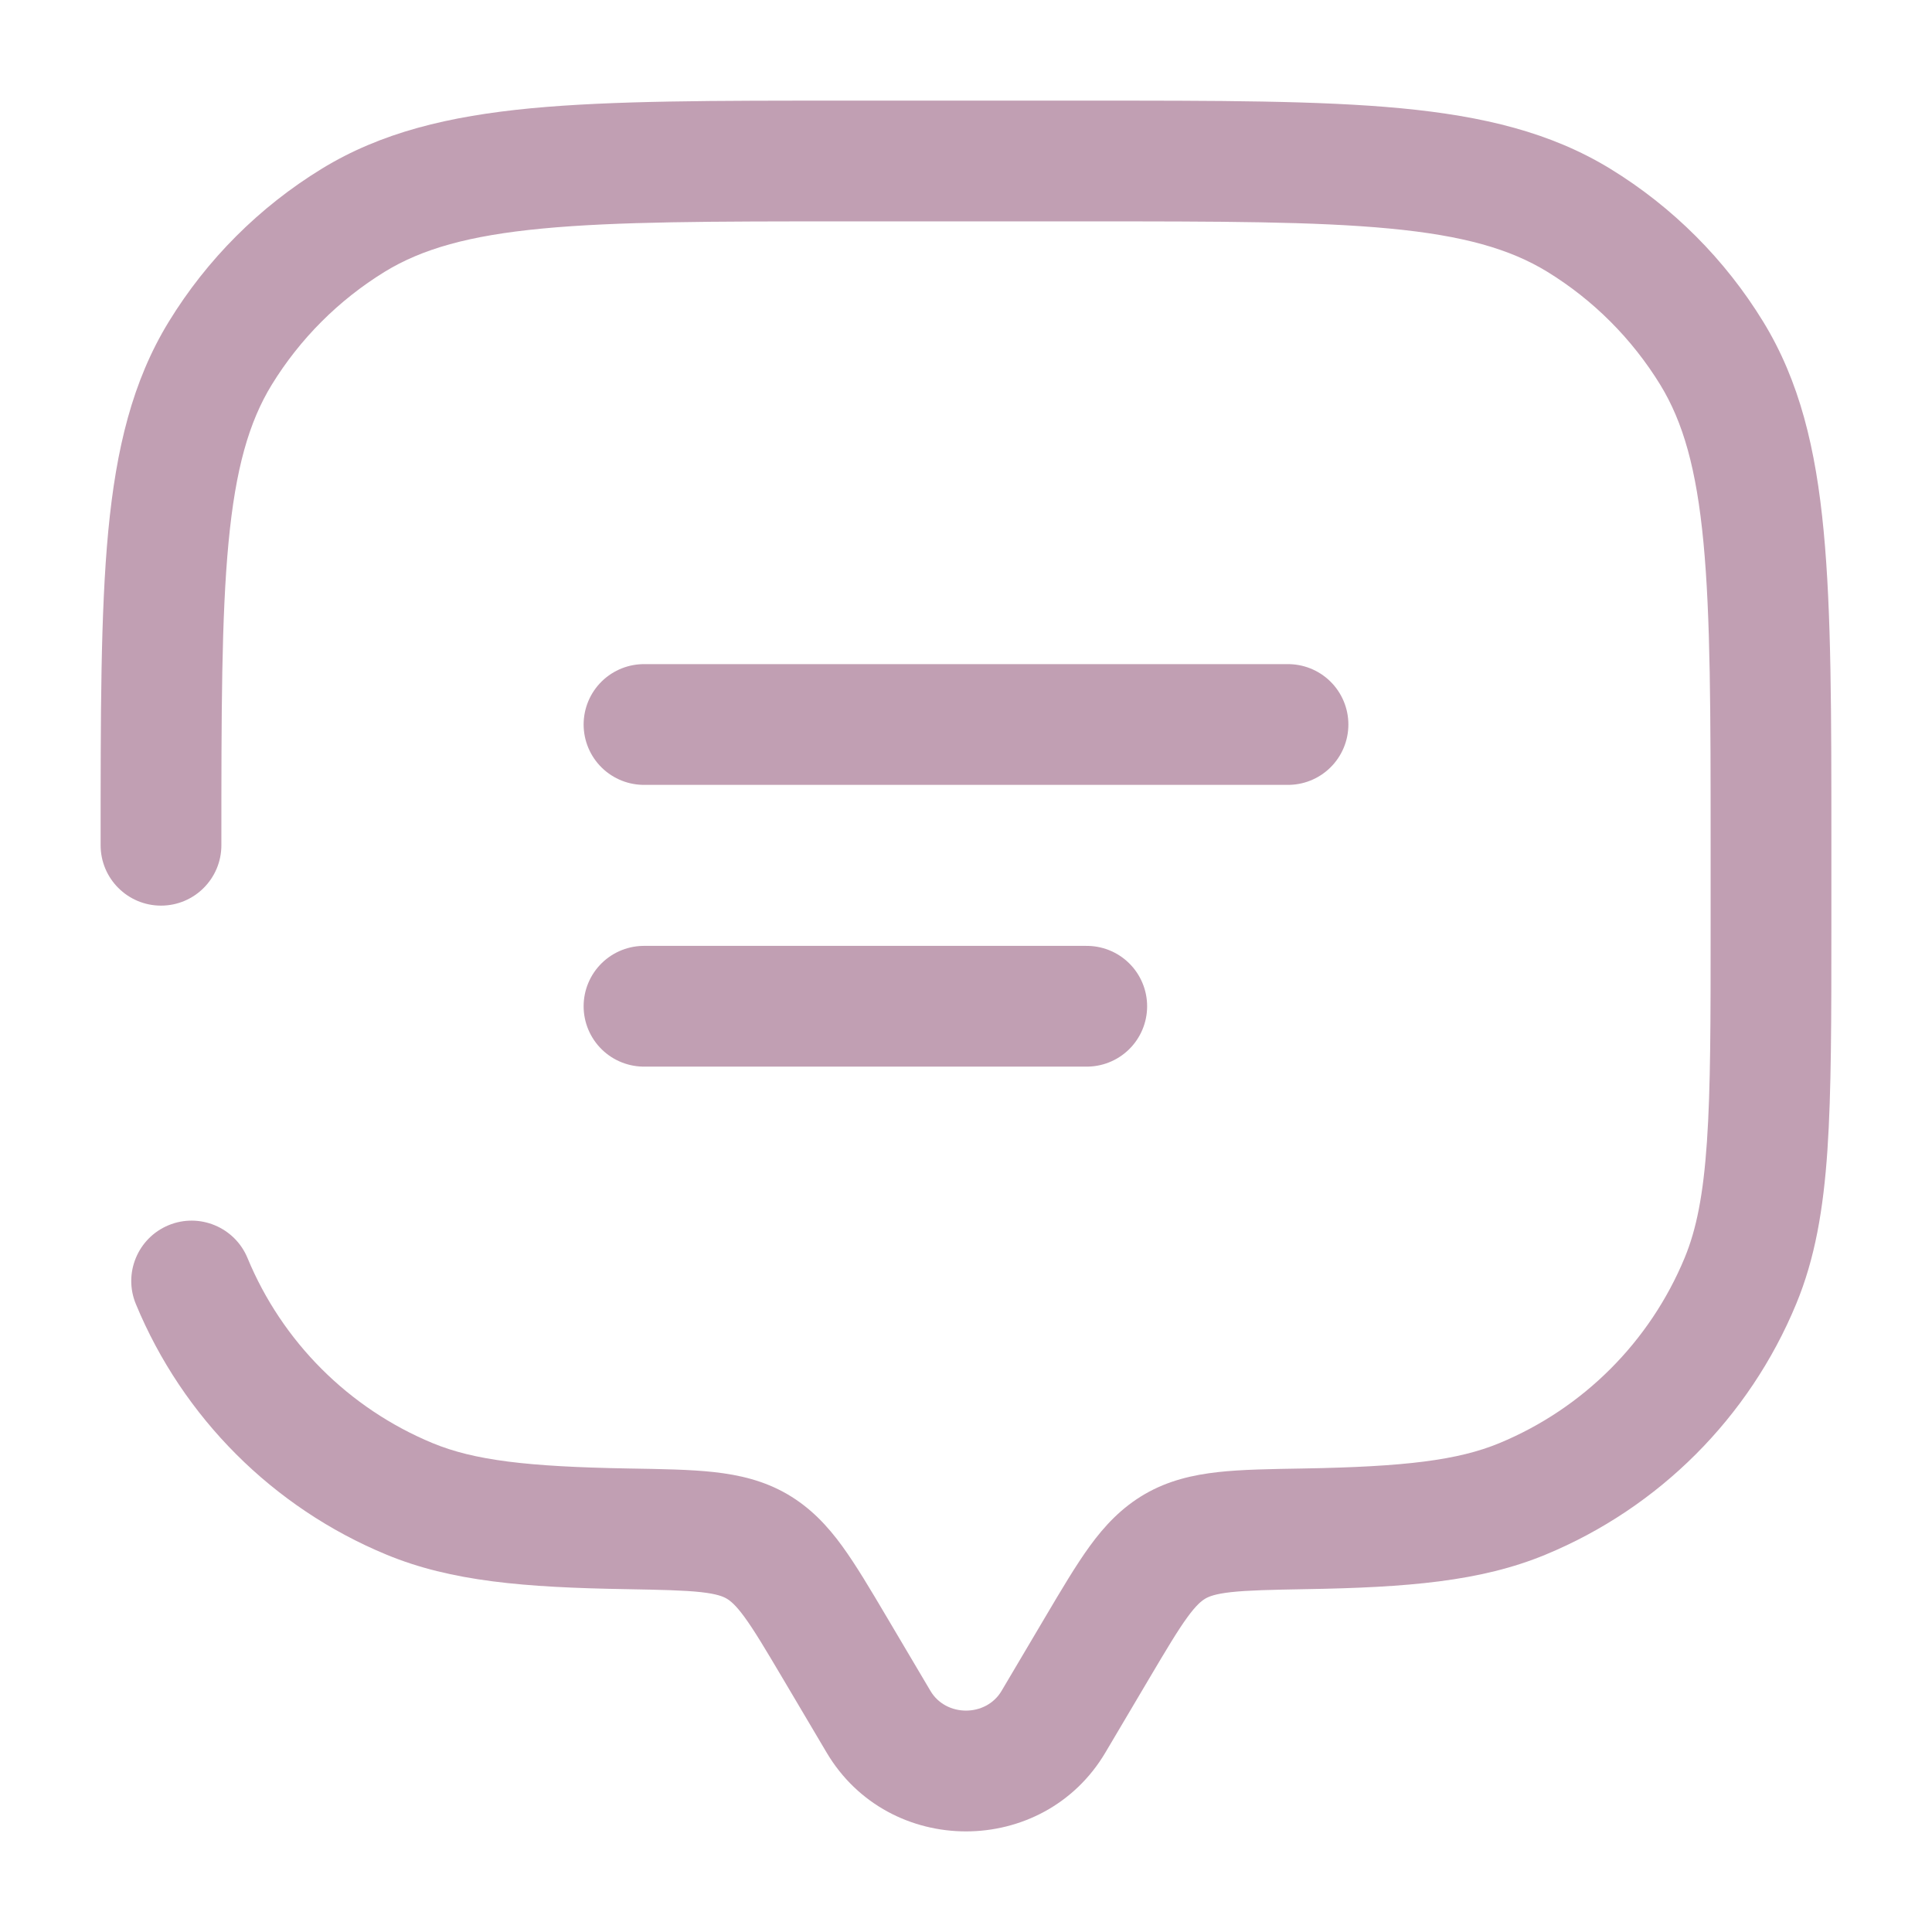
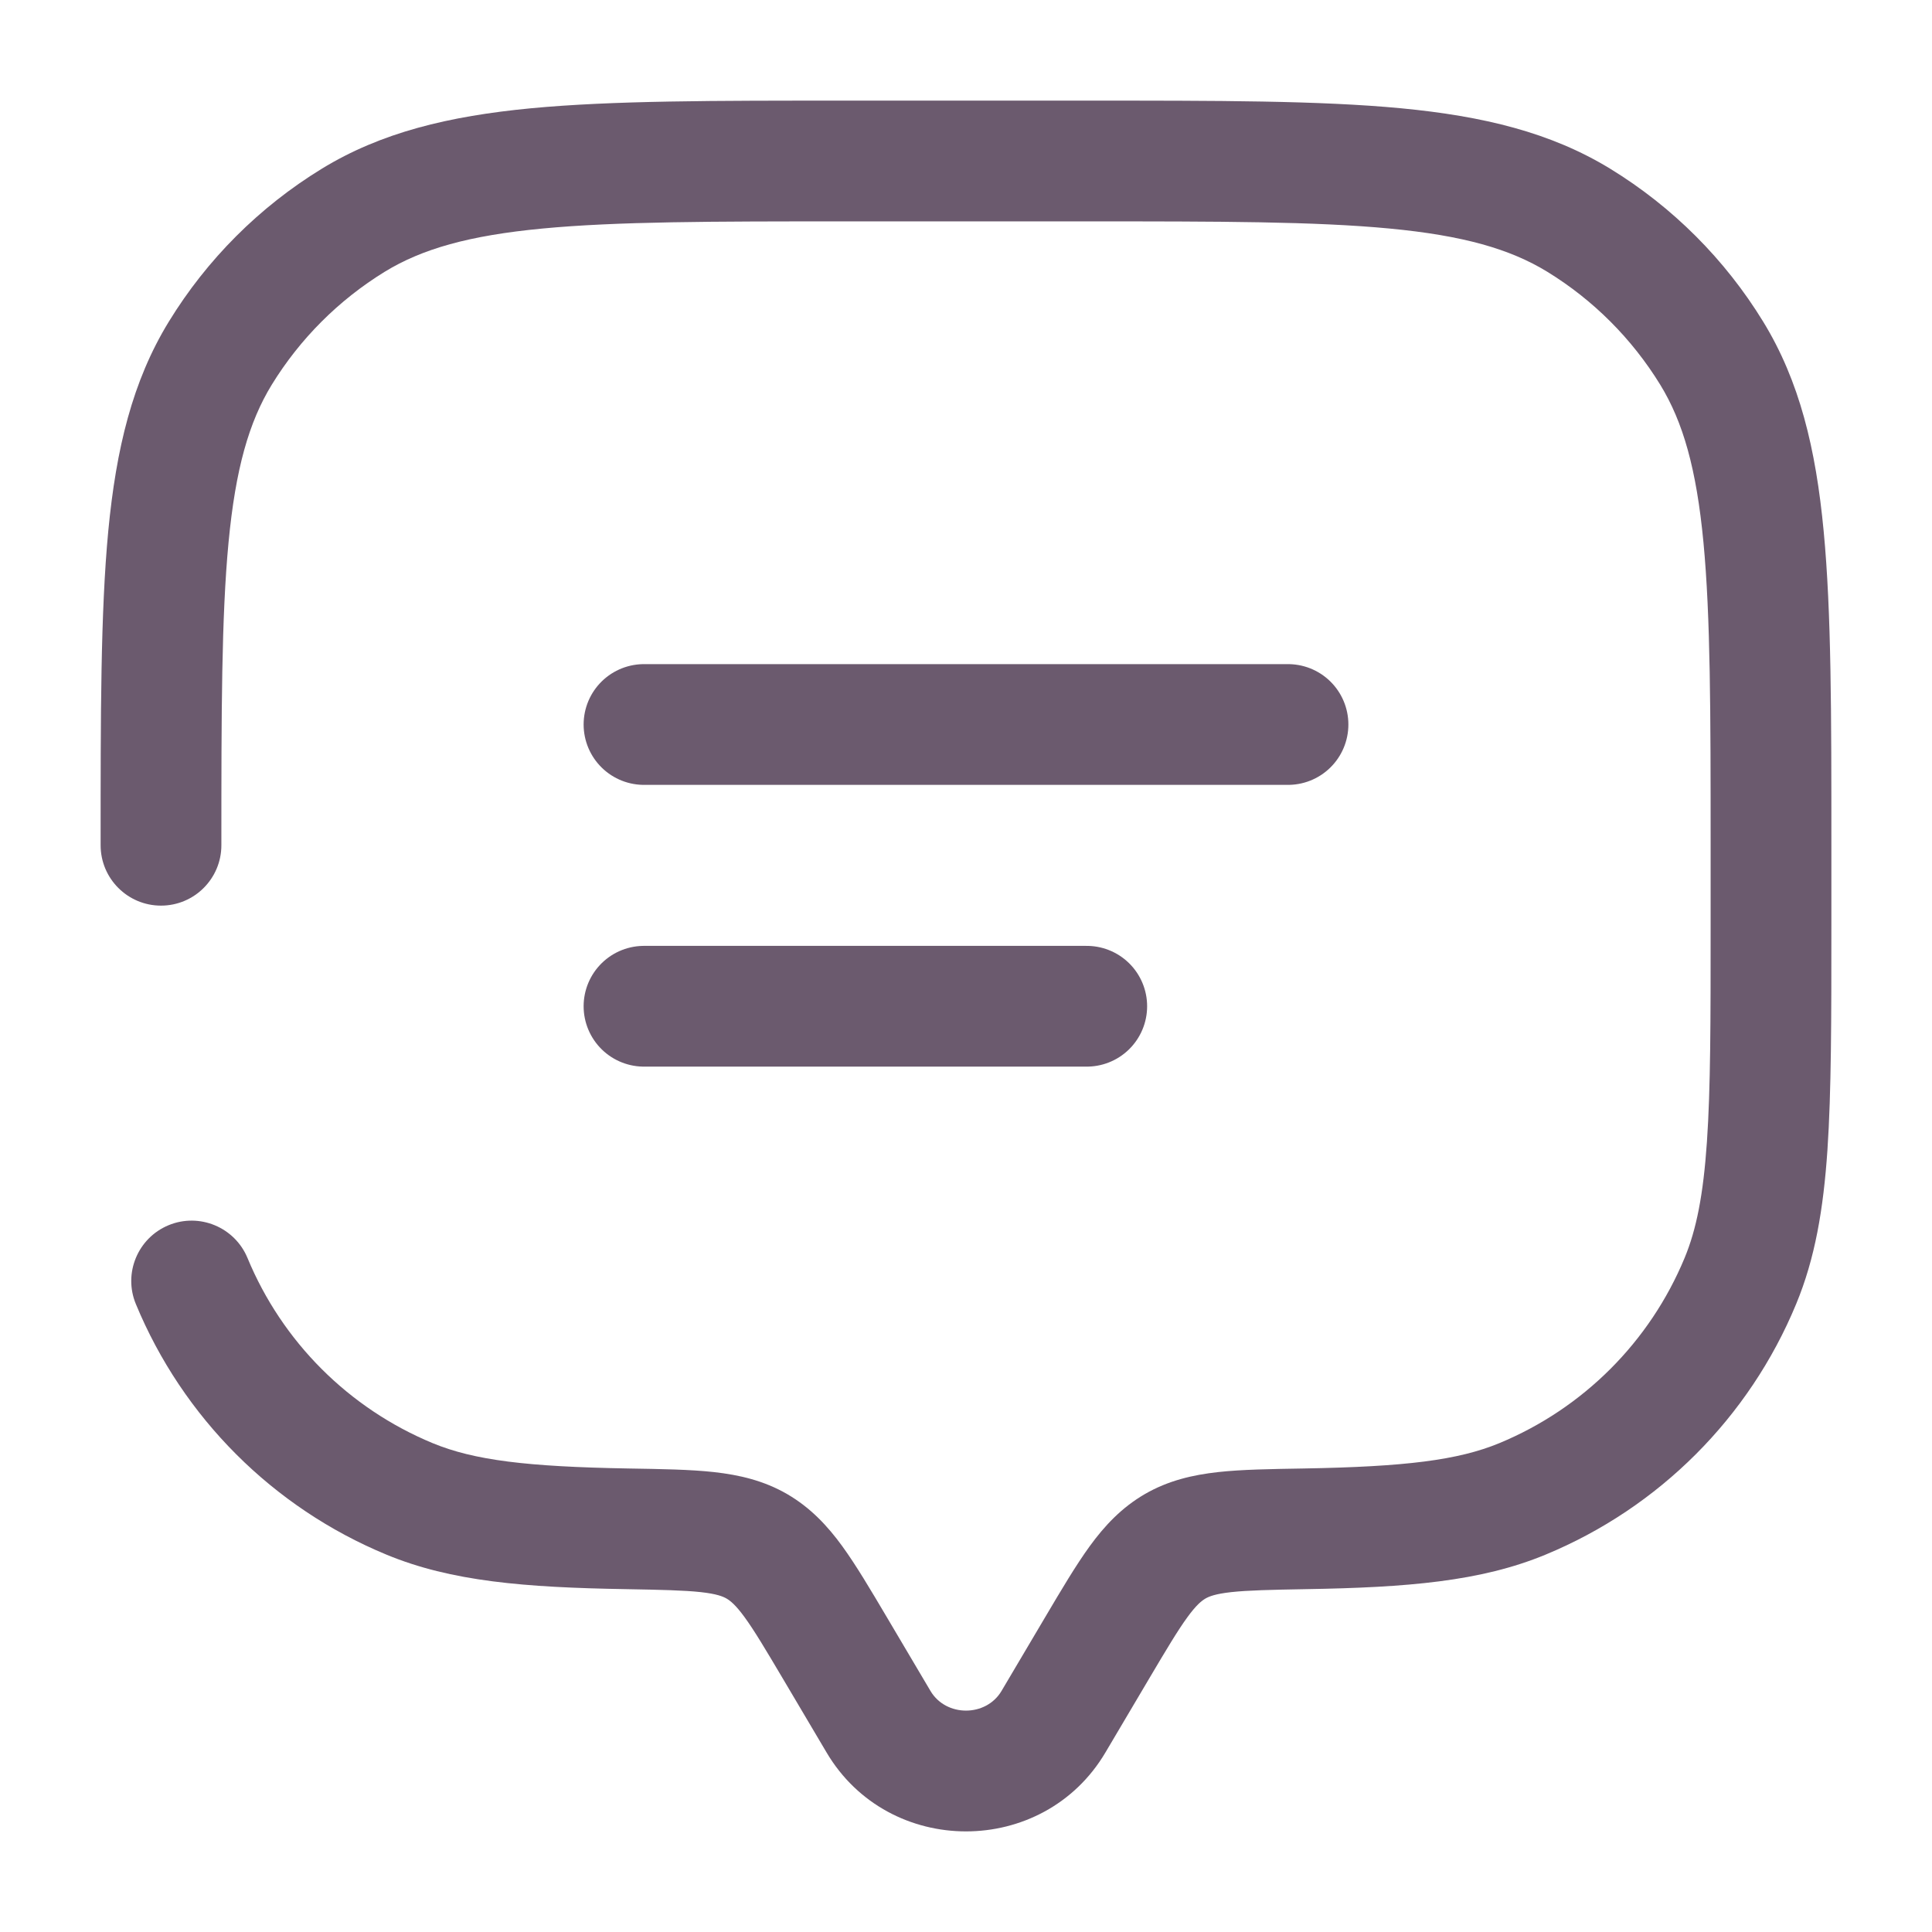
<svg xmlns="http://www.w3.org/2000/svg" width="800px" height="800px" viewBox="0 0 24 24" fill="none">
  <g id="SVGRepo_bgCarrier" stroke-width="0" />
  <g id="SVGRepo_tracerCarrier" stroke-linecap="round" stroke-linejoin="round" />
  <g id="SVGRepo_iconCarrier">
-     <path d="M8 9H16" stroke="#c19fb3" stroke-width="1.5" stroke-linecap="round" />
-     <path d="M8 12.5H13.5" stroke="#c19fb3" stroke-width="1.5" stroke-linecap="round" />
-     <path d="M13.087 21.388L13.732 21.77L13.087 21.388ZM13.629 20.472L12.983 20.09L13.629 20.472ZM10.371 20.472L9.726 20.854H9.726L10.371 20.472ZM10.913 21.388L11.559 21.006L10.913 21.388ZM1.25 10.5C1.25 10.914 1.586 11.25 2 11.25C2.414 11.25 2.75 10.914 2.75 10.5H1.25ZM3.074 15.626C2.915 15.244 2.476 15.062 2.094 15.22C1.711 15.379 1.529 15.818 1.688 16.2L3.074 15.626ZM7.79 18.991L7.777 19.741L7.79 18.991ZM5.087 18.619L4.8 19.312H4.8L5.087 18.619ZM21.619 15.913L22.312 16.2V16.2L21.619 15.913ZM16.21 18.991L16.198 18.242L16.21 18.991ZM18.913 18.619L19.2 19.312H19.2L18.913 18.619ZM19.613 2.737L19.221 3.376L19.613 2.737ZM21.263 4.388L21.903 3.996V3.996L21.263 4.388ZM4.388 2.737L3.996 2.097V2.097L4.388 2.737ZM2.737 4.388L2.097 3.996H2.097L2.737 4.388ZM9.403 19.21L9.78 18.561L9.78 18.561L9.403 19.21ZM13.732 21.77L14.274 20.854L12.983 20.09L12.441 21.006L13.732 21.77ZM9.726 20.854L10.268 21.77L11.559 21.006L11.017 20.09L9.726 20.854ZM12.441 21.006C12.248 21.331 11.752 21.331 11.559 21.006L10.268 21.77C11.041 23.077 12.959 23.077 13.732 21.77L12.441 21.006ZM10.5 2.75H13.5V1.25H10.5V2.75ZM21.25 10.5V11.5H22.75V10.5H21.25ZM7.803 18.242C6.547 18.22 5.889 18.14 5.374 17.927L4.8 19.312C5.605 19.646 6.521 19.72 7.777 19.741L7.803 18.242ZM1.688 16.2C2.271 17.609 3.391 18.729 4.8 19.312L5.374 17.927C4.332 17.495 3.505 16.668 3.074 15.626L1.688 16.2ZM21.25 11.5C21.25 12.675 21.25 13.519 21.204 14.185C21.159 14.844 21.073 15.274 20.927 15.626L22.312 16.2C22.547 15.634 22.651 15.022 22.701 14.287C22.75 13.558 22.75 12.655 22.75 11.5H21.25ZM16.223 19.741C17.479 19.72 18.395 19.646 19.2 19.312L18.626 17.927C18.111 18.14 17.453 18.22 16.198 18.242L16.223 19.741ZM20.927 15.626C20.495 16.668 19.668 17.495 18.626 17.927L19.2 19.312C20.609 18.729 21.729 17.609 22.312 16.2L20.927 15.626ZM13.5 2.75C15.151 2.75 16.337 2.751 17.262 2.839C18.176 2.926 18.757 3.092 19.221 3.376L20.004 2.097C19.265 1.645 18.427 1.443 17.404 1.345C16.392 1.249 15.122 1.25 13.5 1.25V2.75ZM22.75 10.5C22.75 8.878 22.751 7.609 22.654 6.596C22.557 5.573 22.355 4.734 21.903 3.996L20.624 4.779C20.908 5.243 21.074 5.824 21.161 6.738C21.249 7.663 21.25 8.849 21.25 10.5H22.75ZM19.221 3.376C19.793 3.727 20.273 4.208 20.624 4.779L21.903 3.996C21.429 3.222 20.778 2.571 20.004 2.097L19.221 3.376ZM10.5 1.25C8.878 1.25 7.609 1.249 6.596 1.345C5.573 1.443 4.734 1.645 3.996 2.097L4.779 3.376C5.243 3.092 5.824 2.926 6.738 2.839C7.663 2.751 8.849 2.75 10.5 2.75V1.25ZM2.75 10.5C2.75 8.849 2.751 7.663 2.839 6.738C2.926 5.824 3.092 5.243 3.376 4.779L2.097 3.996C1.645 4.734 1.443 5.573 1.345 6.596C1.249 7.609 1.25 8.878 1.25 10.5H2.75ZM3.996 2.097C3.222 2.571 2.571 3.222 2.097 3.996L3.376 4.779C3.727 4.208 4.208 3.727 4.779 3.376L3.996 2.097ZM11.017 20.09C10.814 19.747 10.635 19.444 10.462 19.206C10.28 18.956 10.07 18.73 9.78 18.561L9.026 19.858C9.073 19.886 9.138 19.936 9.25 20.09C9.371 20.256 9.508 20.486 9.726 20.854L11.017 20.09ZM7.777 19.741C8.216 19.749 8.494 19.755 8.706 19.778C8.904 19.8 8.981 19.832 9.026 19.858L9.78 18.561C9.487 18.391 9.182 18.322 8.871 18.287C8.573 18.254 8.214 18.249 7.803 18.242L7.777 19.741ZM14.274 20.854C14.492 20.486 14.629 20.256 14.75 20.09C14.862 19.936 14.927 19.886 14.974 19.858L14.22 18.561C13.93 18.73 13.72 18.956 13.538 19.206C13.365 19.444 13.186 19.747 12.983 20.09L14.274 20.854ZM16.198 18.242C15.786 18.249 15.427 18.254 15.129 18.287C14.818 18.322 14.513 18.391 14.22 18.561L14.974 19.858C15.019 19.832 15.096 19.8 15.294 19.778C15.506 19.755 15.784 19.749 16.223 19.741L16.198 18.242Z" fill="#c19fb3" />
+     <path d="M8 9H16" stroke="#6b5a6e" stroke-width="1.5" stroke-linecap="round" />
+     <path d="M8 12.5H13.5" stroke="#6b5a6e" stroke-width="1.5" stroke-linecap="round" />
+     <path d="M13.087 21.388L13.732 21.77L13.087 21.388ZM13.629 20.472L12.983 20.09L13.629 20.472ZM10.371 20.472L9.726 20.854H9.726L10.371 20.472ZM10.913 21.388L11.559 21.006L10.913 21.388ZM1.25 10.5C1.25 10.914 1.586 11.25 2 11.25C2.414 11.25 2.75 10.914 2.75 10.5H1.25ZM3.074 15.626C2.915 15.244 2.476 15.062 2.094 15.22C1.711 15.379 1.529 15.818 1.688 16.2L3.074 15.626ZM7.79 18.991L7.777 19.741L7.79 18.991ZM5.087 18.619L4.8 19.312H4.8L5.087 18.619ZM21.619 15.913L22.312 16.2V16.2L21.619 15.913ZM16.21 18.991L16.198 18.242L16.21 18.991ZM18.913 18.619L19.2 19.312H19.2L18.913 18.619ZM19.613 2.737L19.221 3.376L19.613 2.737ZM21.263 4.388L21.903 3.996V3.996L21.263 4.388ZM4.388 2.737L3.996 2.097V2.097L4.388 2.737ZM2.737 4.388L2.097 3.996H2.097L2.737 4.388ZM9.403 19.21L9.78 18.561L9.78 18.561L9.403 19.21ZM13.732 21.77L14.274 20.854L12.983 20.09L12.441 21.006L13.732 21.77ZM9.726 20.854L10.268 21.77L11.559 21.006L11.017 20.09L9.726 20.854ZM12.441 21.006C12.248 21.331 11.752 21.331 11.559 21.006L10.268 21.77C11.041 23.077 12.959 23.077 13.732 21.77L12.441 21.006ZM10.5 2.75H13.5V1.25H10.5V2.75ZM21.25 10.5V11.5H22.75V10.5H21.25ZM7.803 18.242C6.547 18.22 5.889 18.14 5.374 17.927L4.8 19.312C5.605 19.646 6.521 19.72 7.777 19.741L7.803 18.242ZM1.688 16.2C2.271 17.609 3.391 18.729 4.8 19.312L5.374 17.927C4.332 17.495 3.505 16.668 3.074 15.626L1.688 16.2ZM21.25 11.5C21.25 12.675 21.25 13.519 21.204 14.185C21.159 14.844 21.073 15.274 20.927 15.626L22.312 16.2C22.547 15.634 22.651 15.022 22.701 14.287C22.75 13.558 22.75 12.655 22.75 11.5H21.25ZM16.223 19.741C17.479 19.72 18.395 19.646 19.2 19.312L18.626 17.927C18.111 18.14 17.453 18.22 16.198 18.242L16.223 19.741ZM20.927 15.626C20.495 16.668 19.668 17.495 18.626 17.927L19.2 19.312C20.609 18.729 21.729 17.609 22.312 16.2L20.927 15.626ZM13.5 2.75C15.151 2.75 16.337 2.751 17.262 2.839C18.176 2.926 18.757 3.092 19.221 3.376L20.004 2.097C19.265 1.645 18.427 1.443 17.404 1.345C16.392 1.249 15.122 1.25 13.5 1.25V2.75ZM22.75 10.5C22.75 8.878 22.751 7.609 22.654 6.596C22.557 5.573 22.355 4.734 21.903 3.996L20.624 4.779C20.908 5.243 21.074 5.824 21.161 6.738C21.249 7.663 21.25 8.849 21.25 10.5H22.75ZM19.221 3.376C19.793 3.727 20.273 4.208 20.624 4.779L21.903 3.996C21.429 3.222 20.778 2.571 20.004 2.097L19.221 3.376ZM10.5 1.25C8.878 1.25 7.609 1.249 6.596 1.345C5.573 1.443 4.734 1.645 3.996 2.097L4.779 3.376C5.243 3.092 5.824 2.926 6.738 2.839C7.663 2.751 8.849 2.75 10.5 2.75V1.25ZM2.75 10.5C2.75 8.849 2.751 7.663 2.839 6.738C2.926 5.824 3.092 5.243 3.376 4.779L2.097 3.996C1.645 4.734 1.443 5.573 1.345 6.596C1.249 7.609 1.25 8.878 1.25 10.5H2.75ZM3.996 2.097C3.222 2.571 2.571 3.222 2.097 3.996L3.376 4.779C3.727 4.208 4.208 3.727 4.779 3.376L3.996 2.097ZM11.017 20.09C10.814 19.747 10.635 19.444 10.462 19.206C10.28 18.956 10.07 18.73 9.78 18.561L9.026 19.858C9.073 19.886 9.138 19.936 9.25 20.09C9.371 20.256 9.508 20.486 9.726 20.854L11.017 20.09ZM7.777 19.741C8.216 19.749 8.494 19.755 8.706 19.778C8.904 19.8 8.981 19.832 9.026 19.858L9.78 18.561C9.487 18.391 9.182 18.322 8.871 18.287C8.573 18.254 8.214 18.249 7.803 18.242L7.777 19.741ZM14.274 20.854C14.492 20.486 14.629 20.256 14.75 20.09C14.862 19.936 14.927 19.886 14.974 19.858L14.22 18.561C13.93 18.73 13.72 18.956 13.538 19.206C13.365 19.444 13.186 19.747 12.983 20.09L14.274 20.854ZM16.198 18.242C15.786 18.249 15.427 18.254 15.129 18.287C14.818 18.322 14.513 18.391 14.22 18.561L14.974 19.858C15.019 19.832 15.096 19.8 15.294 19.778C15.506 19.755 15.784 19.749 16.223 19.741L16.198 18.242Z" fill="#6b5a6e" />
  </g>
</svg>
